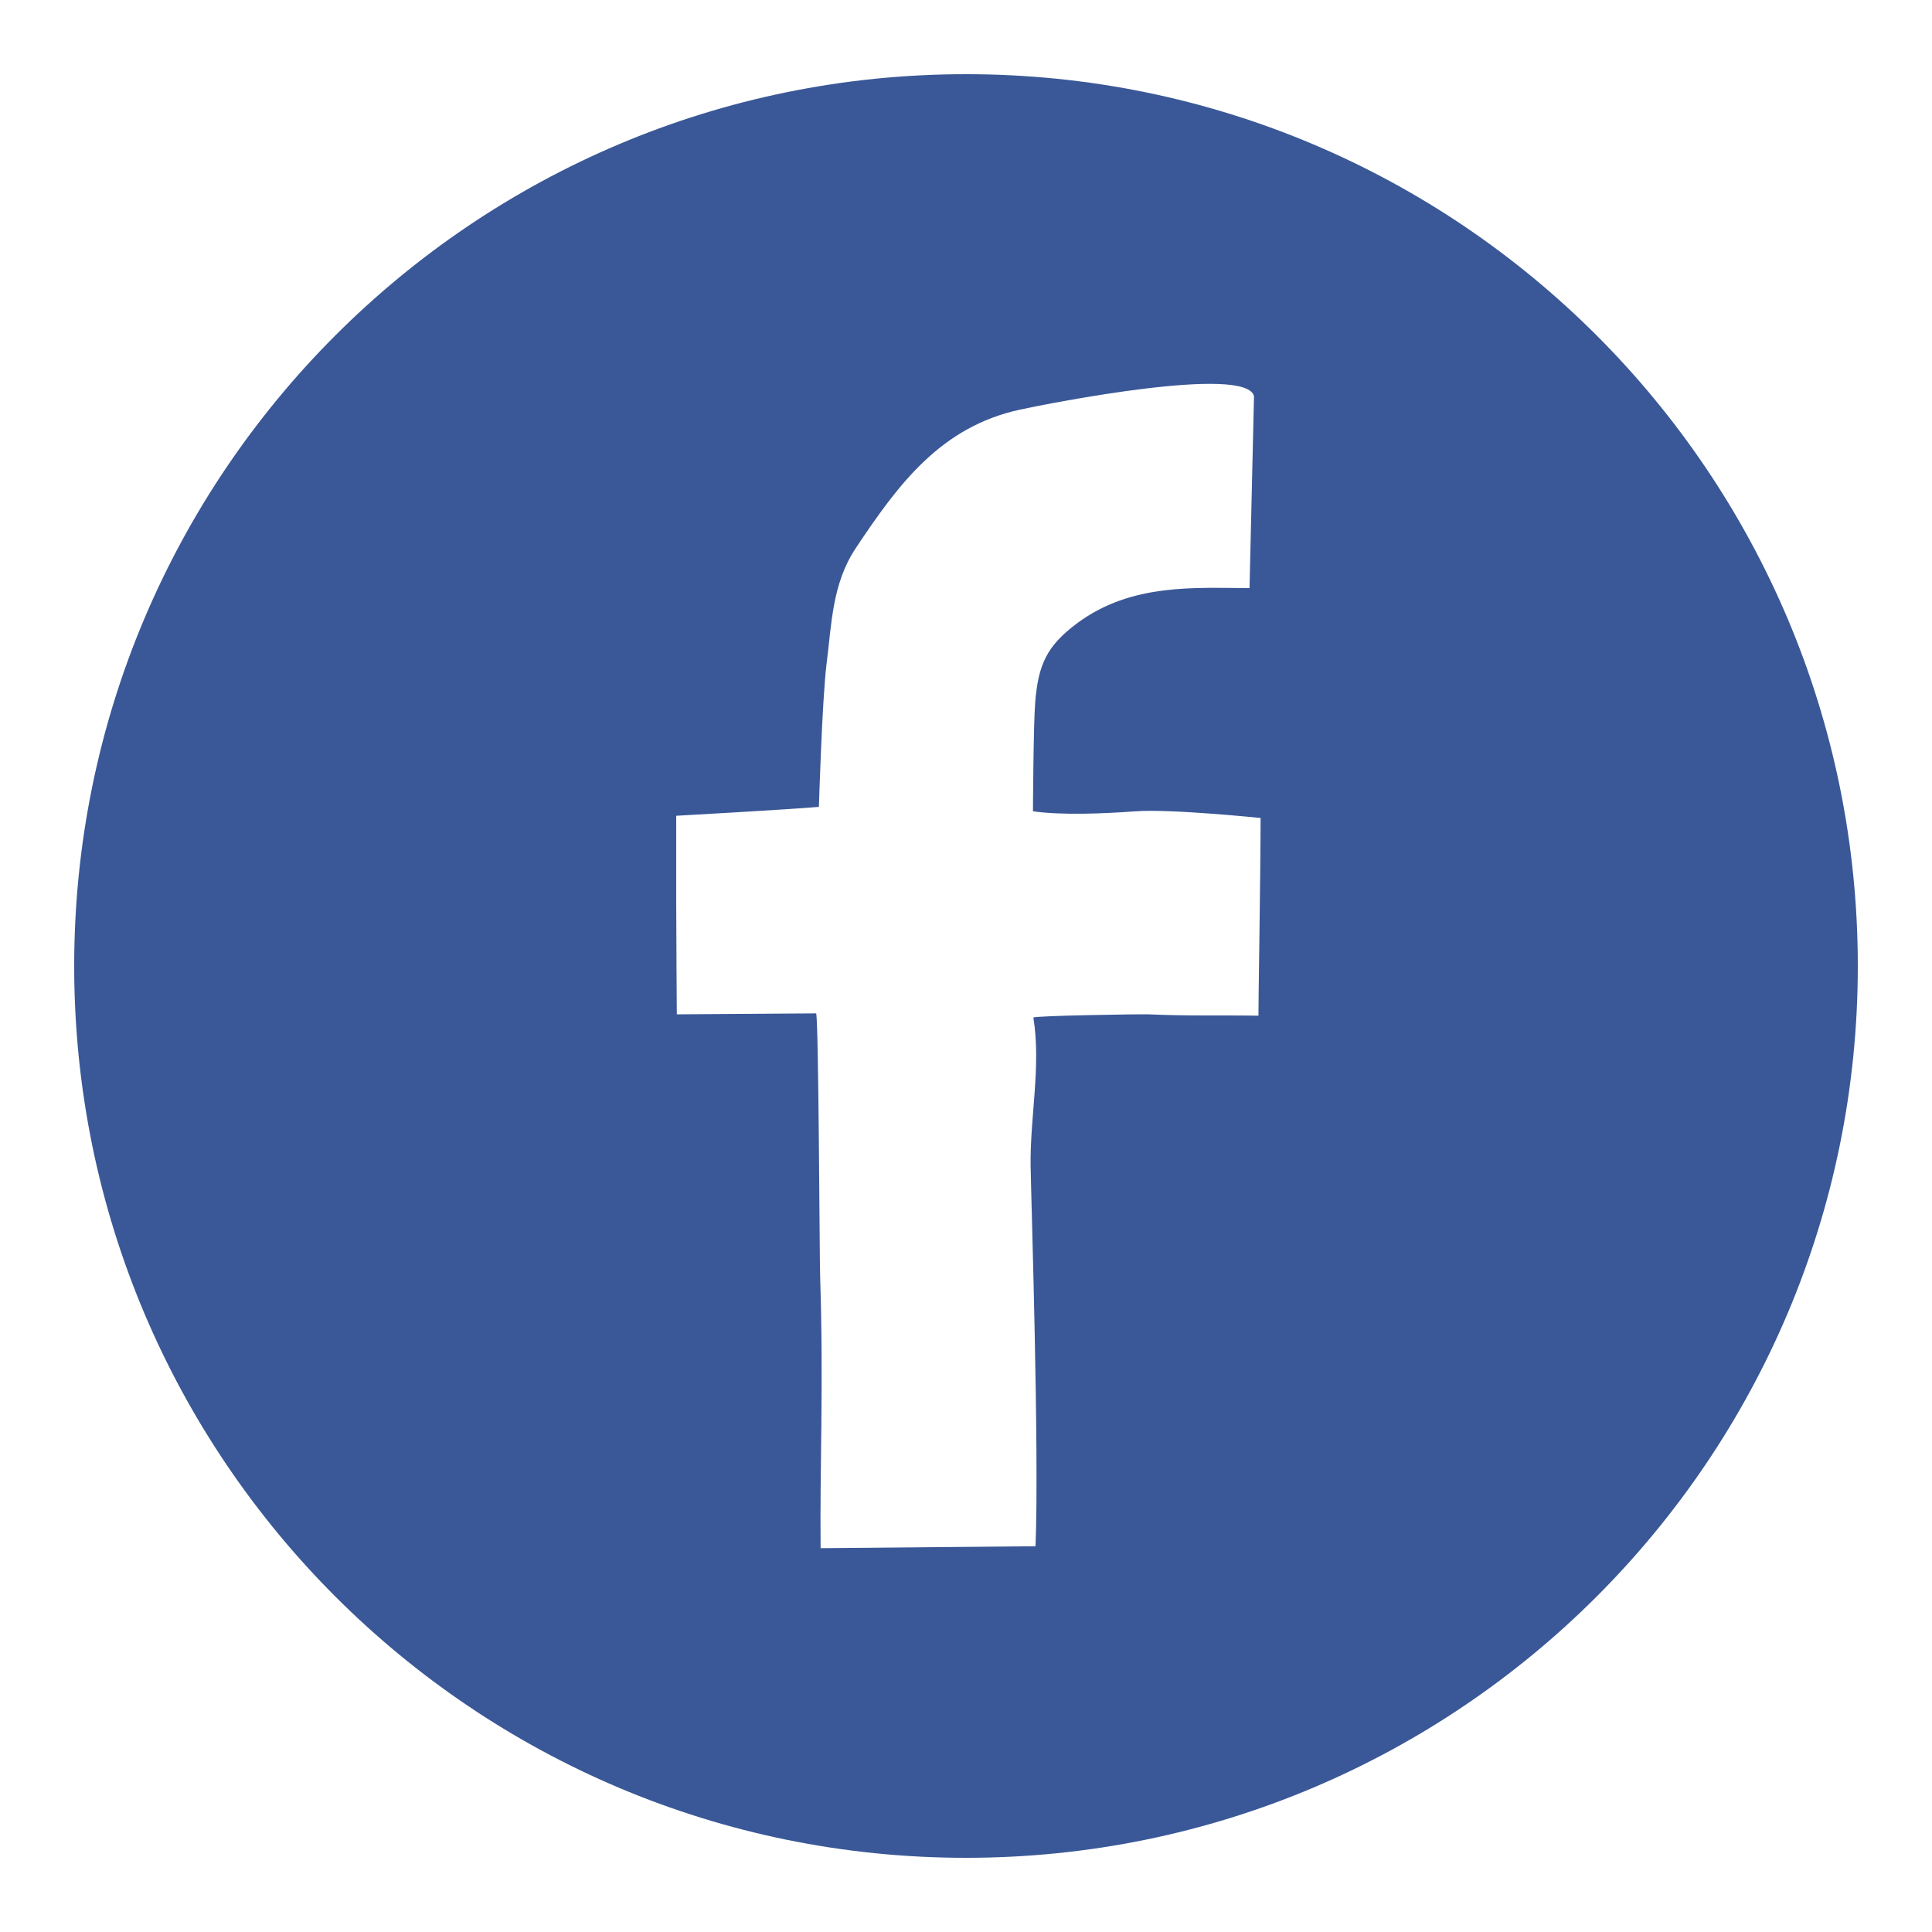
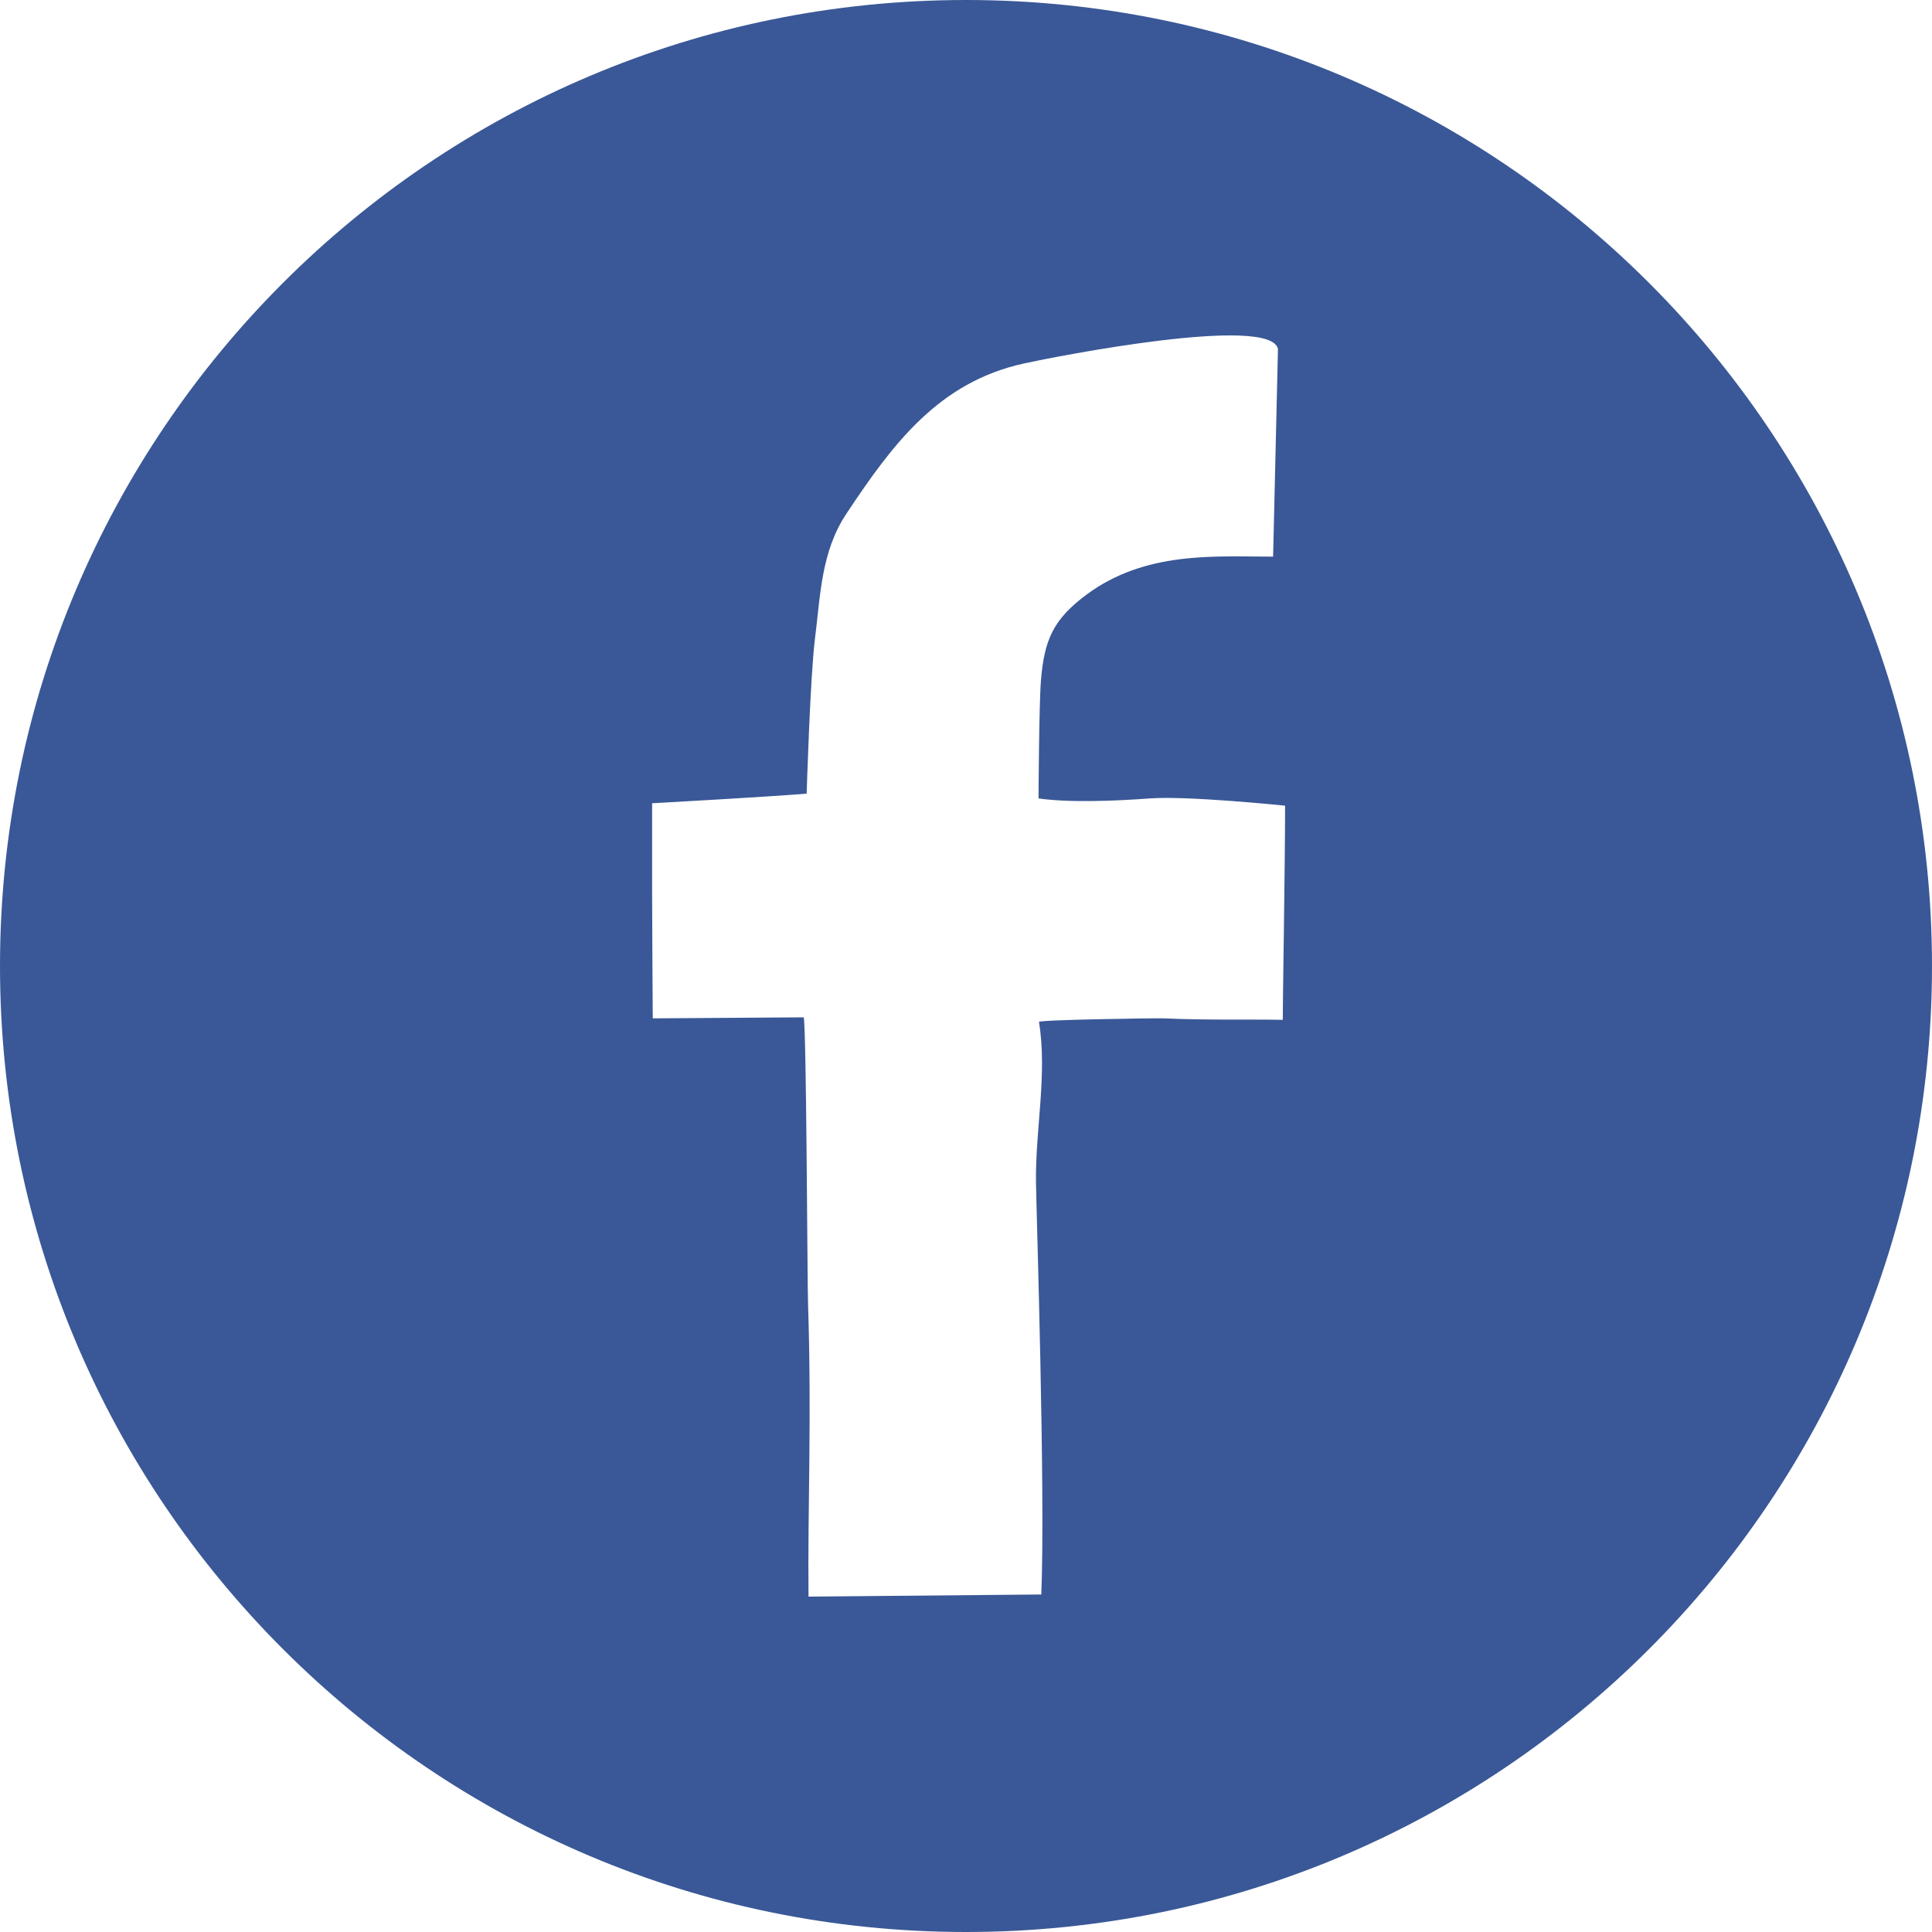
- <svg xmlns="http://www.w3.org/2000/svg" enable-background="new 0 0 100 100" height="100px" id="Layer_1" version="1.1" viewBox="0 0 100 100" width="100px" xml:space="preserve">
-   <path d="M50,3.84C24.506,3.84,3.84,24.506,3.84,50S24.506,96.16,50,96.16S96.16,75.494,96.16,50S75.494,3.84,50,3.84  z M65.137,52.572c-1.854-0.031-3.549,0.023-5.704-0.07c-0.35-0.016-5.963,0.068-5.946,0.17c0.408,2.496-0.178,5.148-0.143,7.672  c0.021,1.471,0.453,14.779,0.254,19.688l-11.123,0.102c-0.046-4.18,0.158-8.479-0.023-13.992  c-0.037-1.133-0.074-13.061-0.206-13.689c0,0-4.916,0.035-7.214,0.049c0,0-0.031-4.402-0.031-5.891c0-1.463,0-2.924,0-4.387  c0,0,5.738-0.318,7.385-0.461c0,0,0.168-5.584,0.396-7.393c0.263-2.066,0.289-4.154,1.502-5.982  c2.223-3.346,4.417-6.295,8.504-7.184c1.546-0.338,11.741-2.342,12.119-0.693l-0.232,9.928c-2.772,0-6.094-0.281-8.923,1.82  c-1.575,1.172-2.01,2.148-2.169,4.076c-0.095,1.121-0.117,5.658-0.117,5.658c1.494,0.213,3.705,0.119,5.311,0  c1.814-0.135,6.471,0.346,6.471,0.346C65.246,45.342,65.126,52.275,65.137,52.572z" fill="#3A5897" />
+ <svg xmlns="http://www.w3.org/2000/svg" id="b" viewBox="0 0 92.32 92.32">
+   <g id="c">
+     <path d="M46.16,0C20.666,0,0,20.666,0,46.16s20.666,46.16,46.16,46.16,46.16-20.666,46.16-46.16S71.654,0,46.16,0ZM61.297,48.732c-1.854-.031-3.549.023-5.704-.07-.35-.016-5.963.068-5.946.17.408,2.496-.178,5.148-.143,7.672.021,1.471.453,14.779.254,19.688l-11.123.102c-.046-4.18.158-8.479-.023-13.992-.037-1.133-.074-13.061-.206-13.689,0,0-4.916.035-7.214.049,0,0-.031-4.402-.031-5.891v-4.387s5.738-.318,7.385-.461c0,0,.168-5.584.396-7.393.263-2.066.289-4.154,1.502-5.982,2.223-3.346,4.417-6.295,8.504-7.184,1.546-.338,11.741-2.342,12.119-.693l-.232,9.928c-2.772,0-6.094-.281-8.923,1.82-1.575,1.172-2.01,2.148-2.169,4.076-.095,1.121-.117,5.658-.117,5.658,1.494.213,3.705.119,5.311,0,1.814-.135,6.471.346,6.471.346-.002,3.003-.122,9.936-.111,10.233Z" style="fill:#3a5897;" />
+   </g>
</svg>
